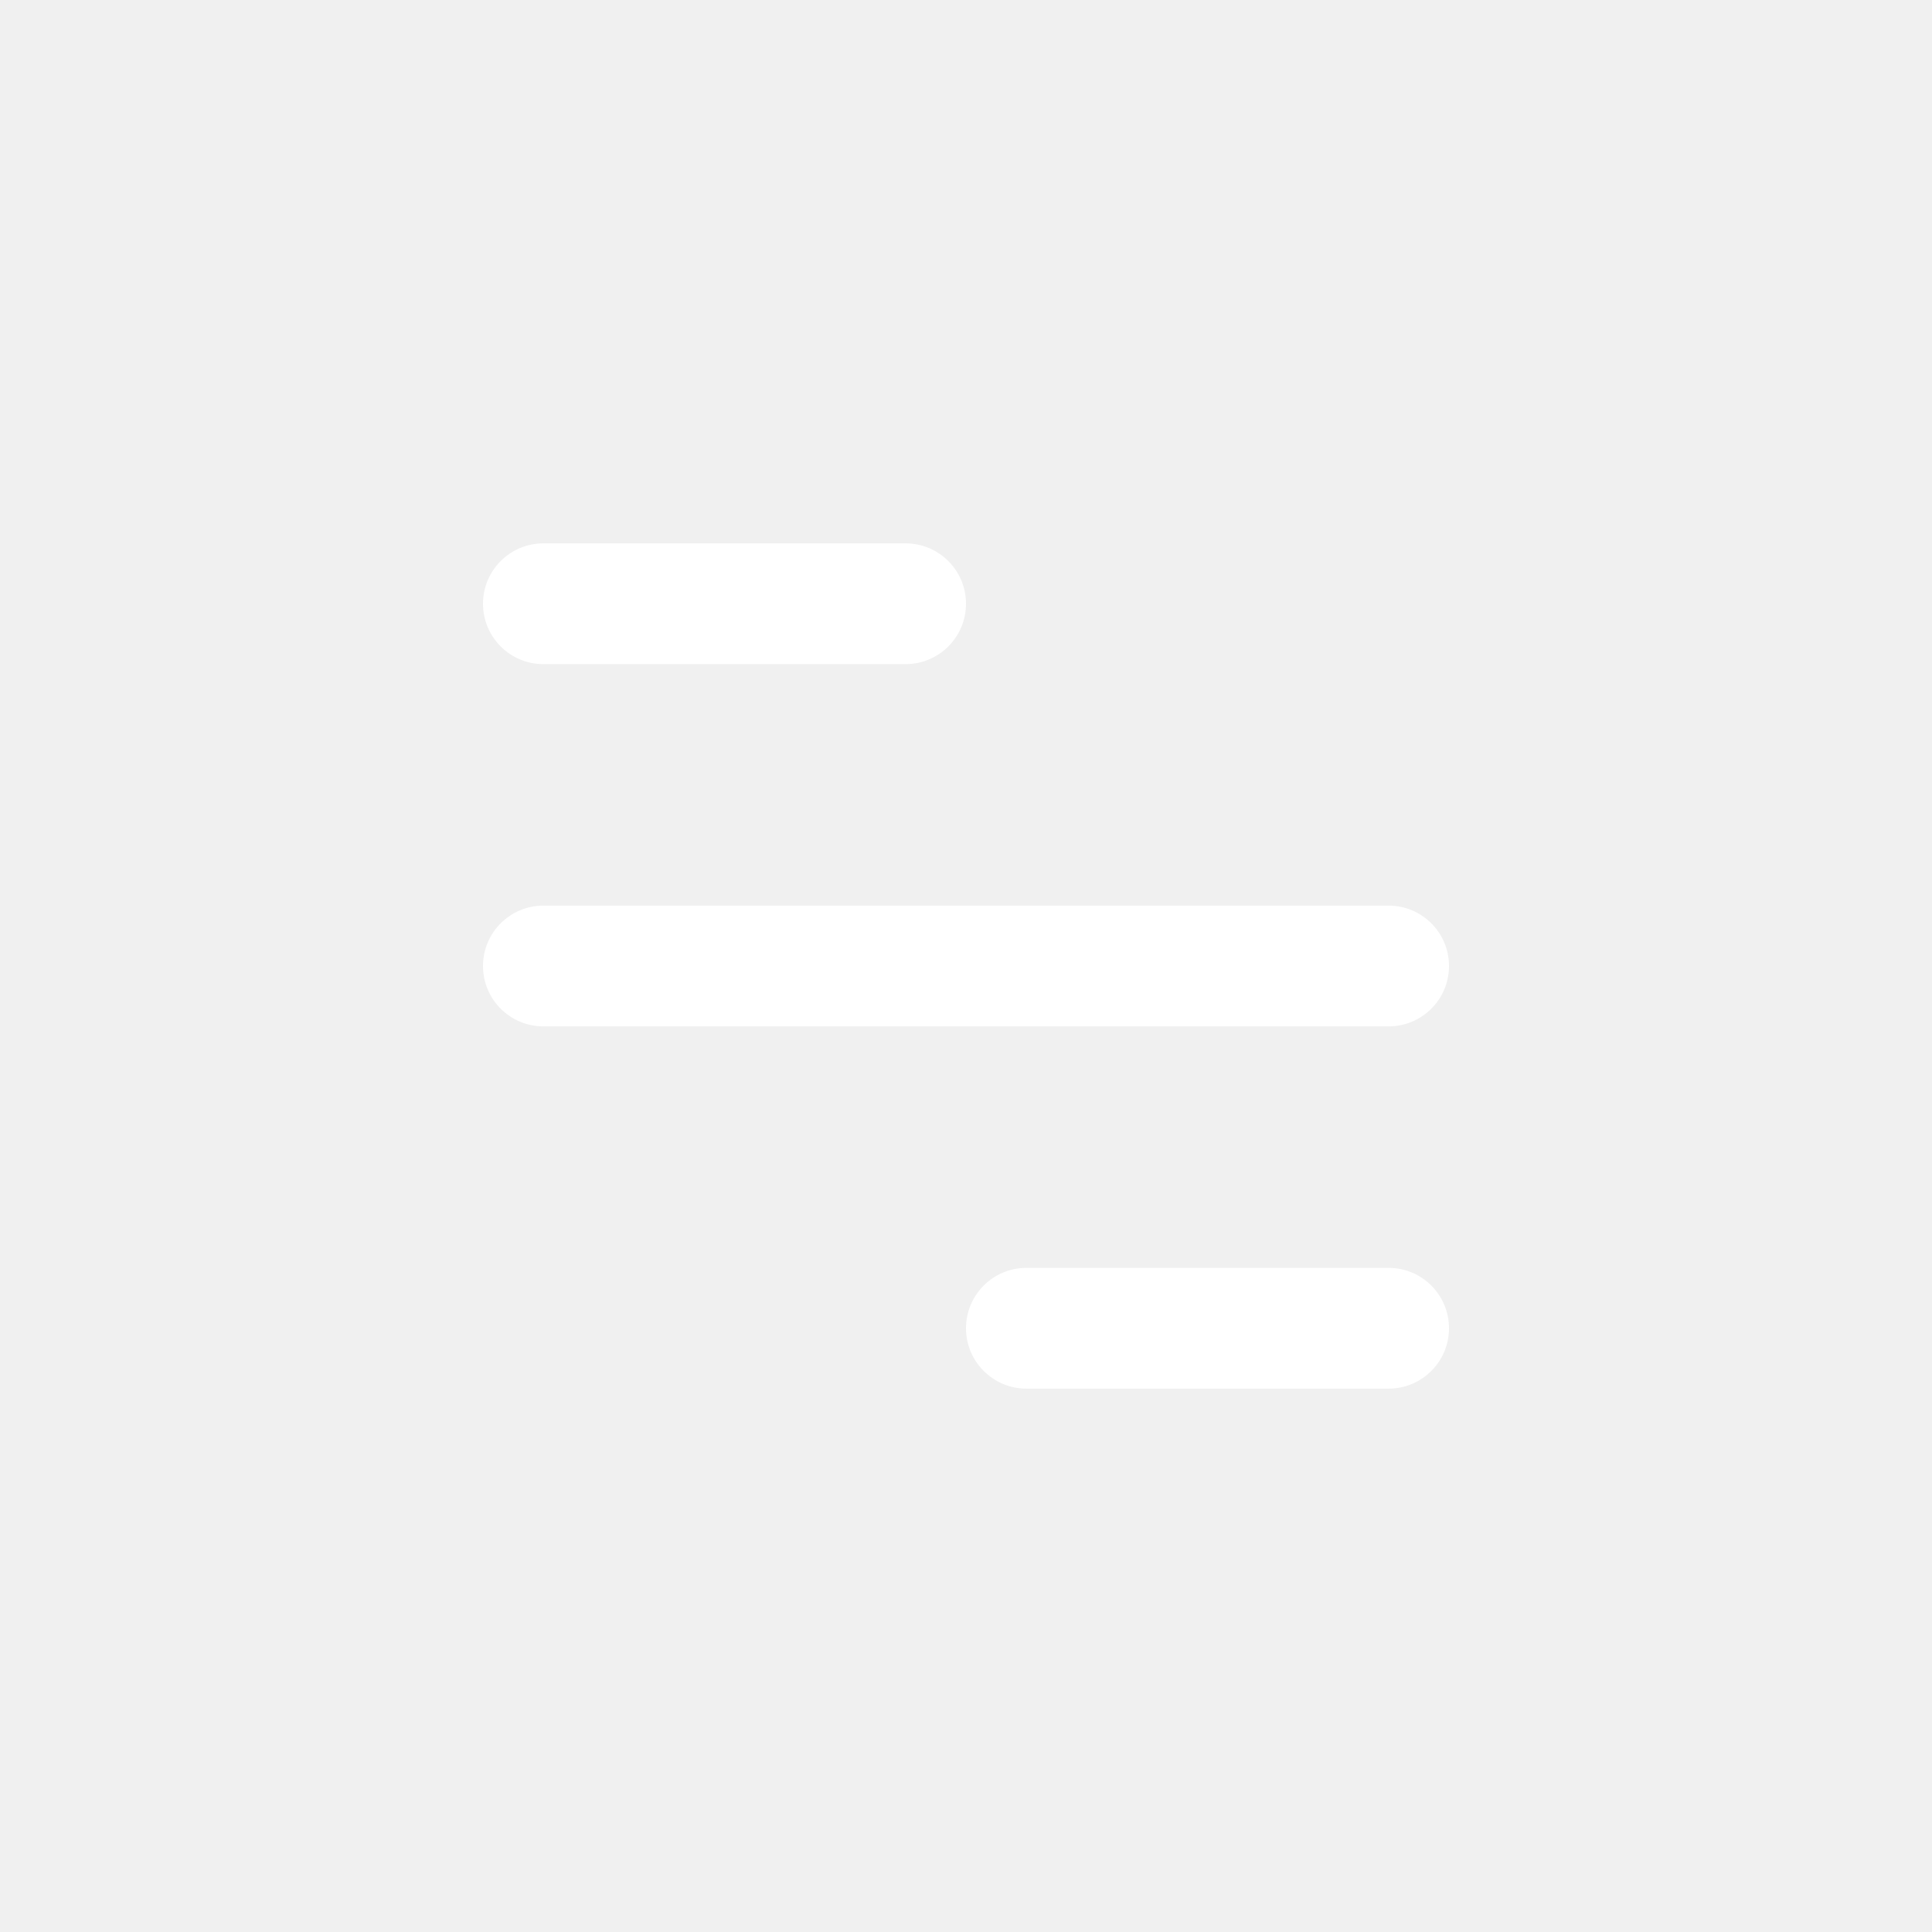
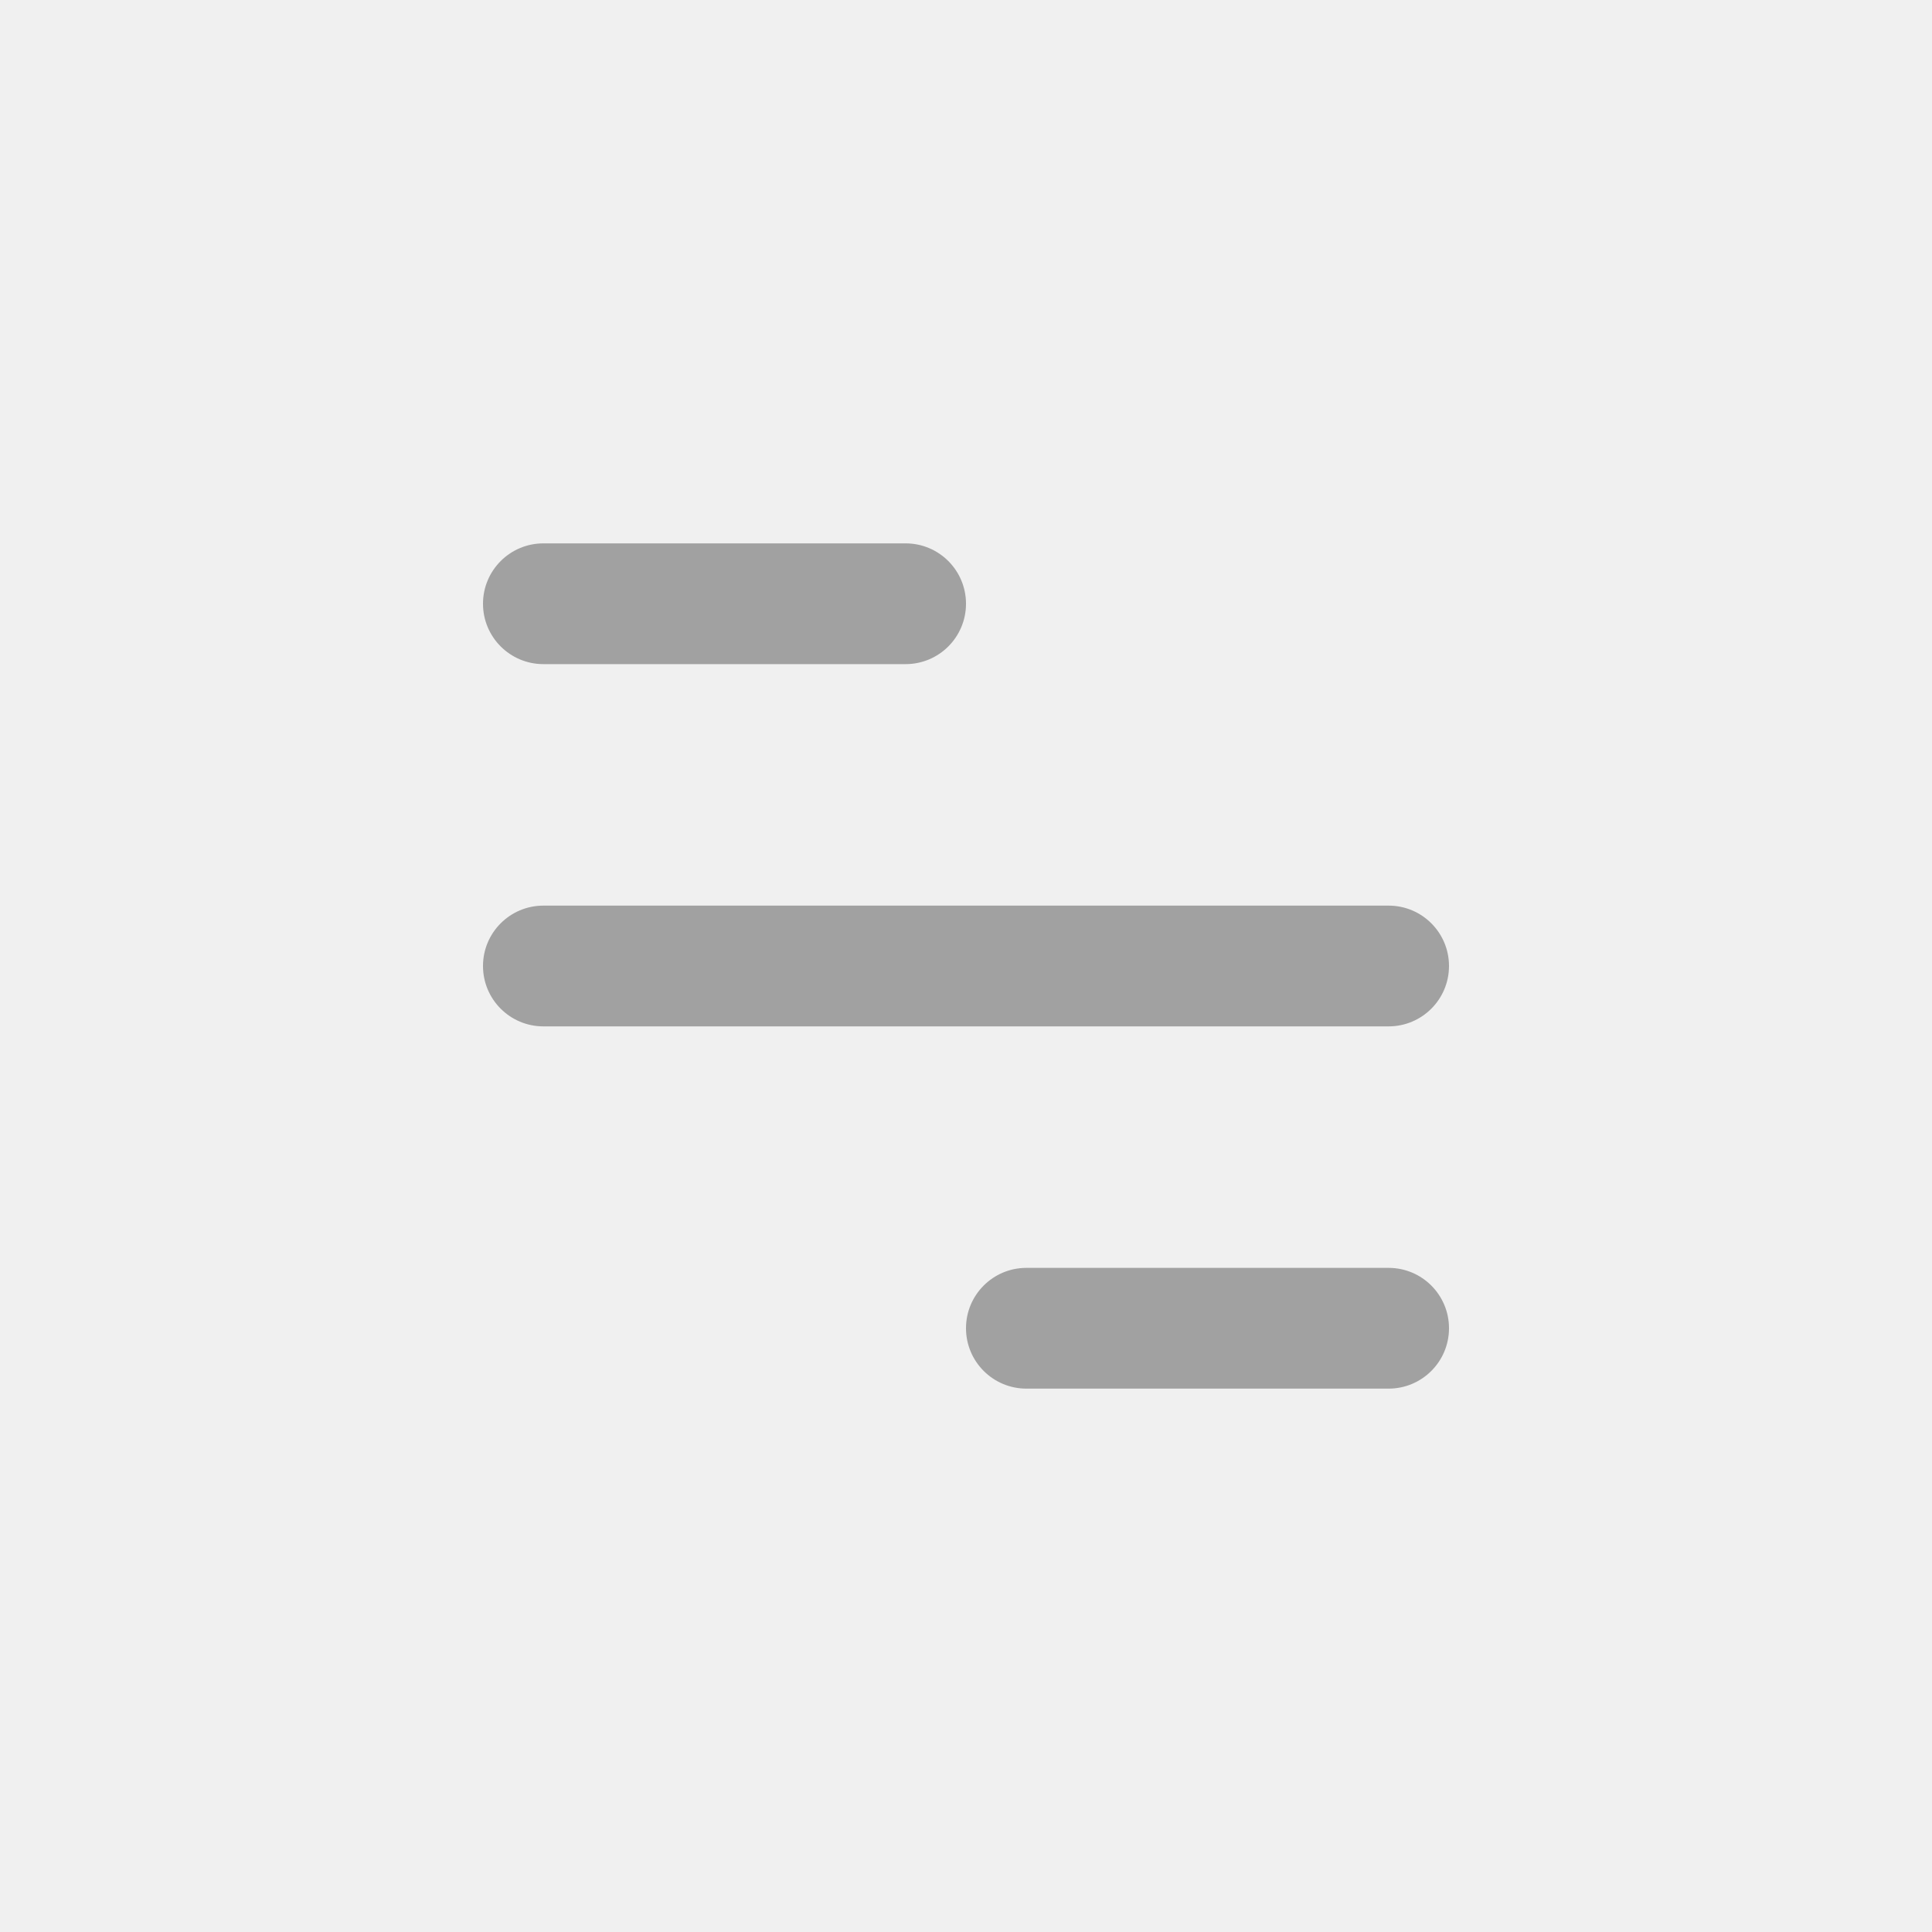
<svg xmlns="http://www.w3.org/2000/svg" width="32" height="32" viewBox="0 0 32 32" fill="none">
-   <rect x="16" y="21" width="8" height="2" rx="1" fill="#FFFFFF" />
-   <rect x="8" y="15" width="16" height="2" rx="1" fill="#FFFFFF" />
-   <rect x="8" y="9" width="8" height="2" rx="1" fill="#FFFFFF" />
+   <rect x="16" y="21" width="8" height="2" rx="1" fill="#A1A1A1" />
+   <rect x="8" y="15" width="16" height="2" rx="1" fill="#A1A1A1" />
+   <rect x="8" y="9" width="8" height="2" rx="1" fill="#A1A1A1" />
</svg>
